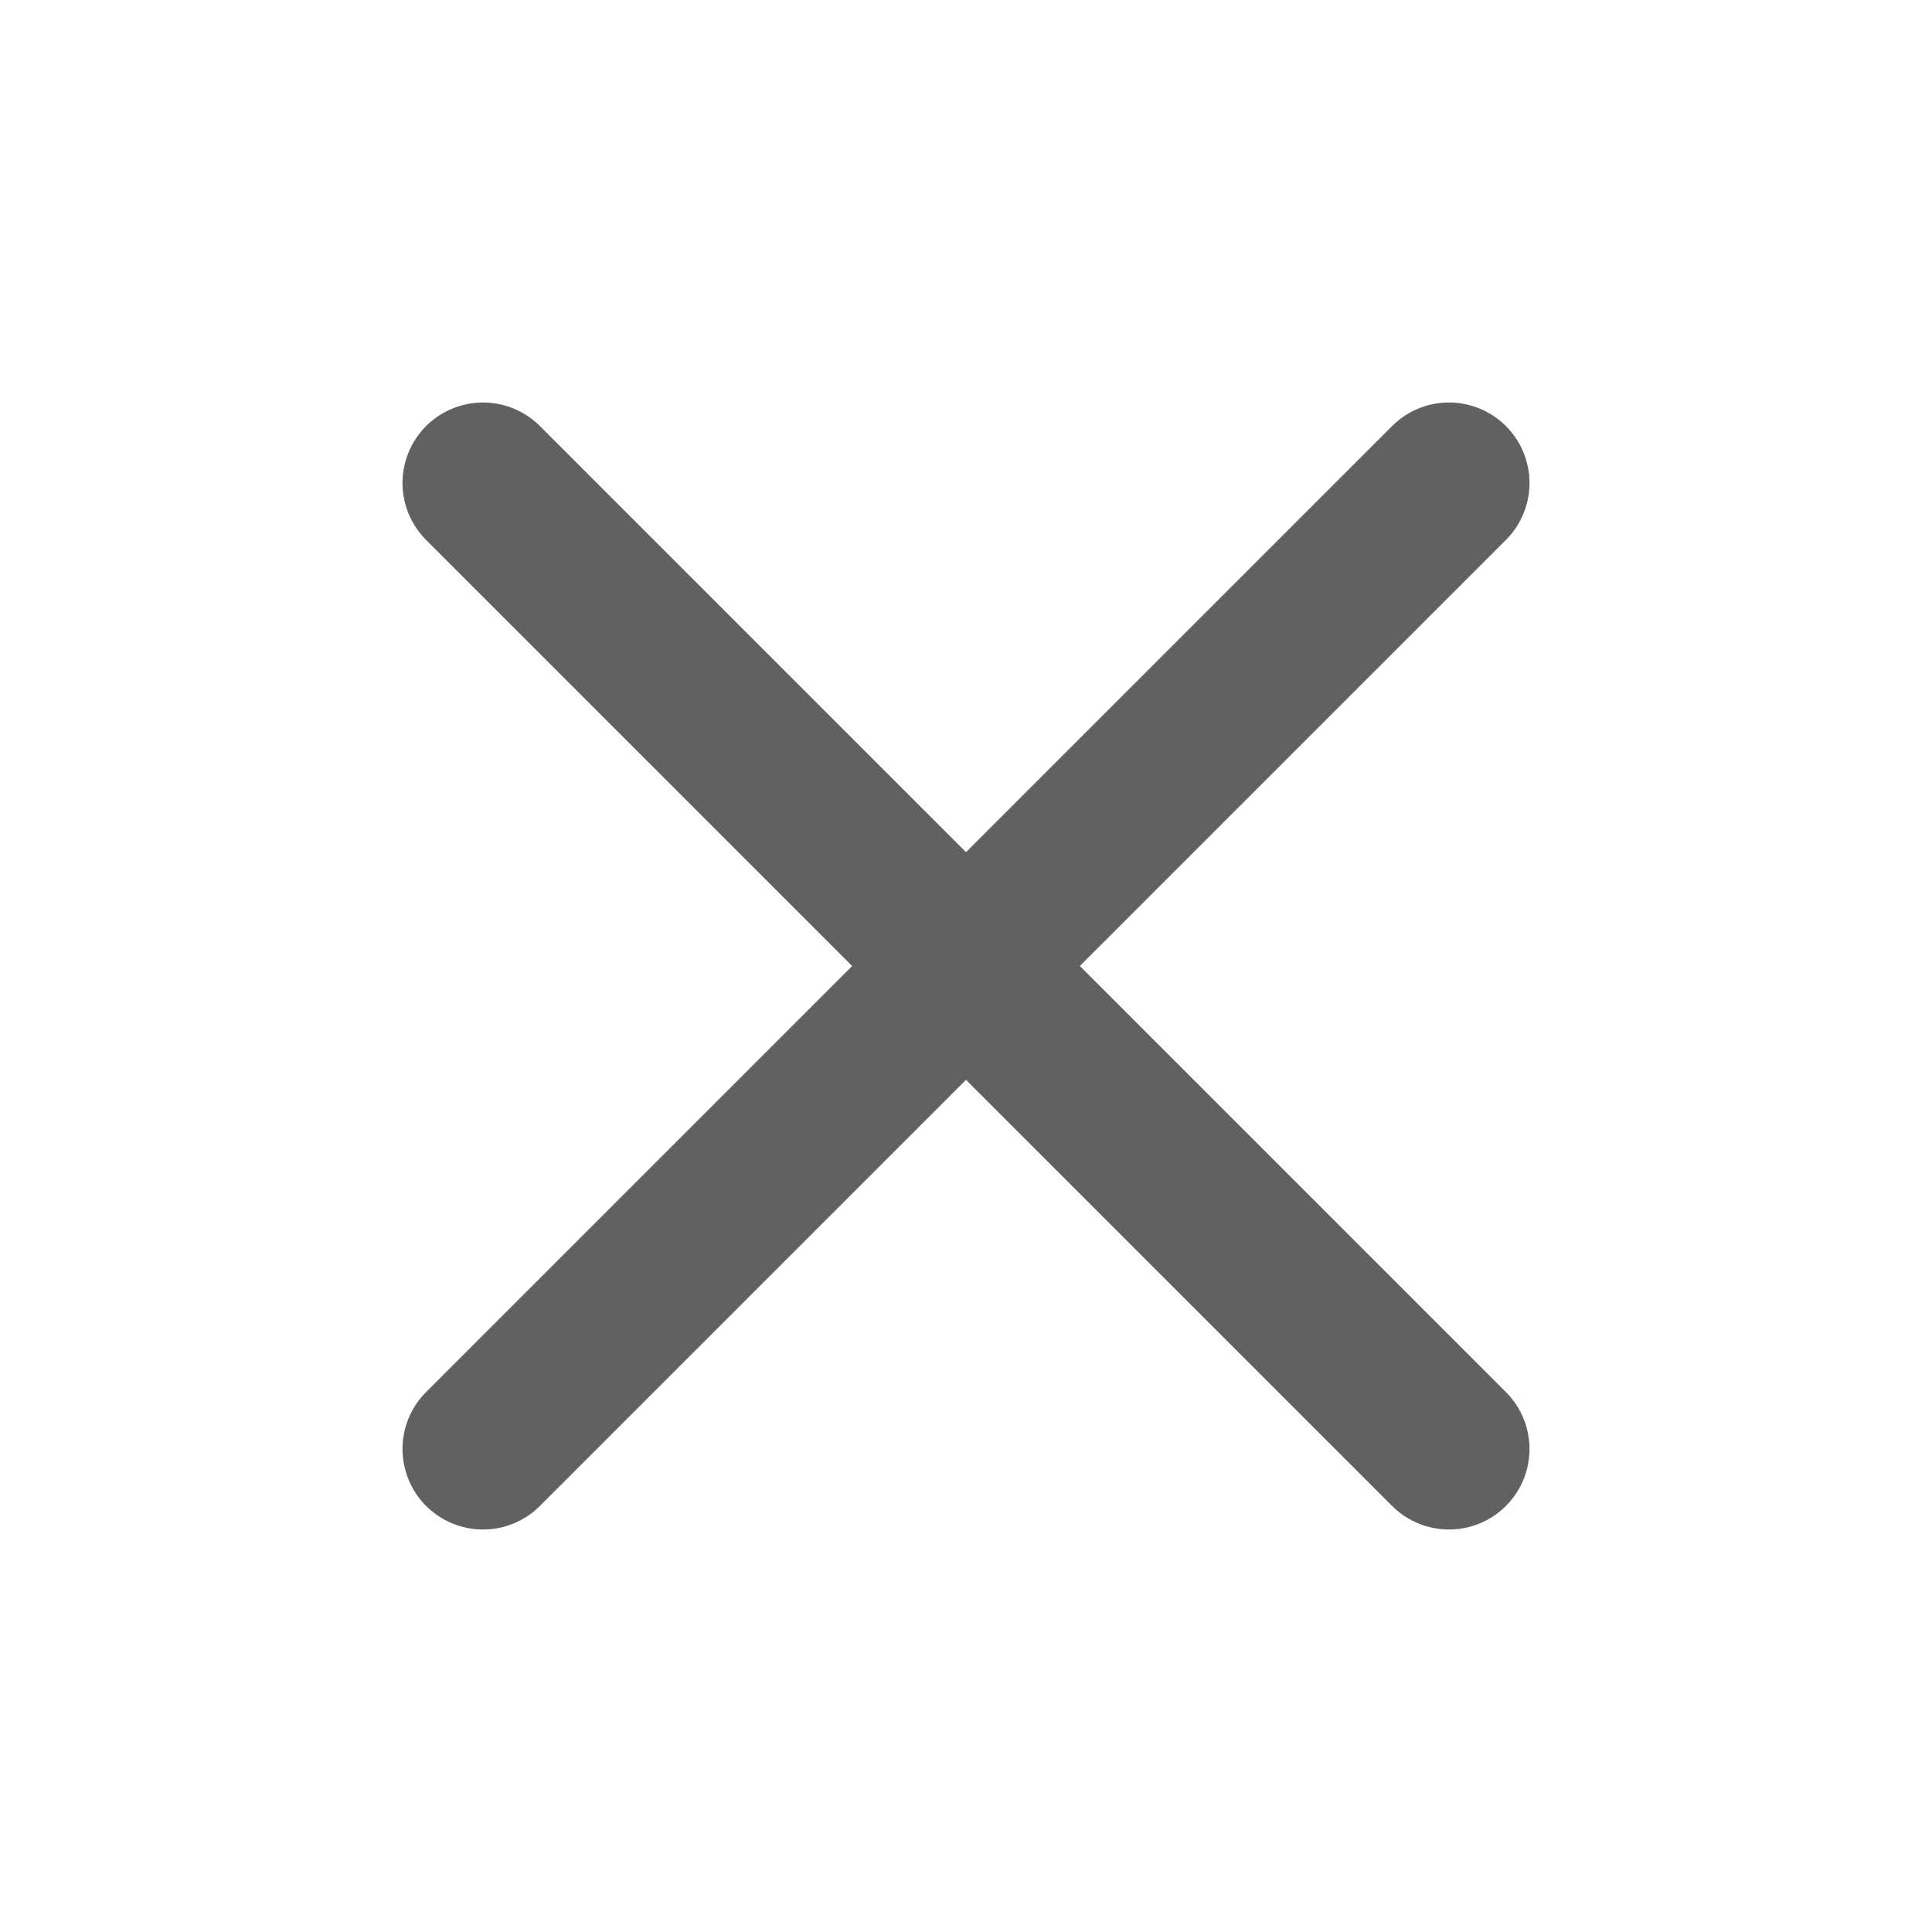
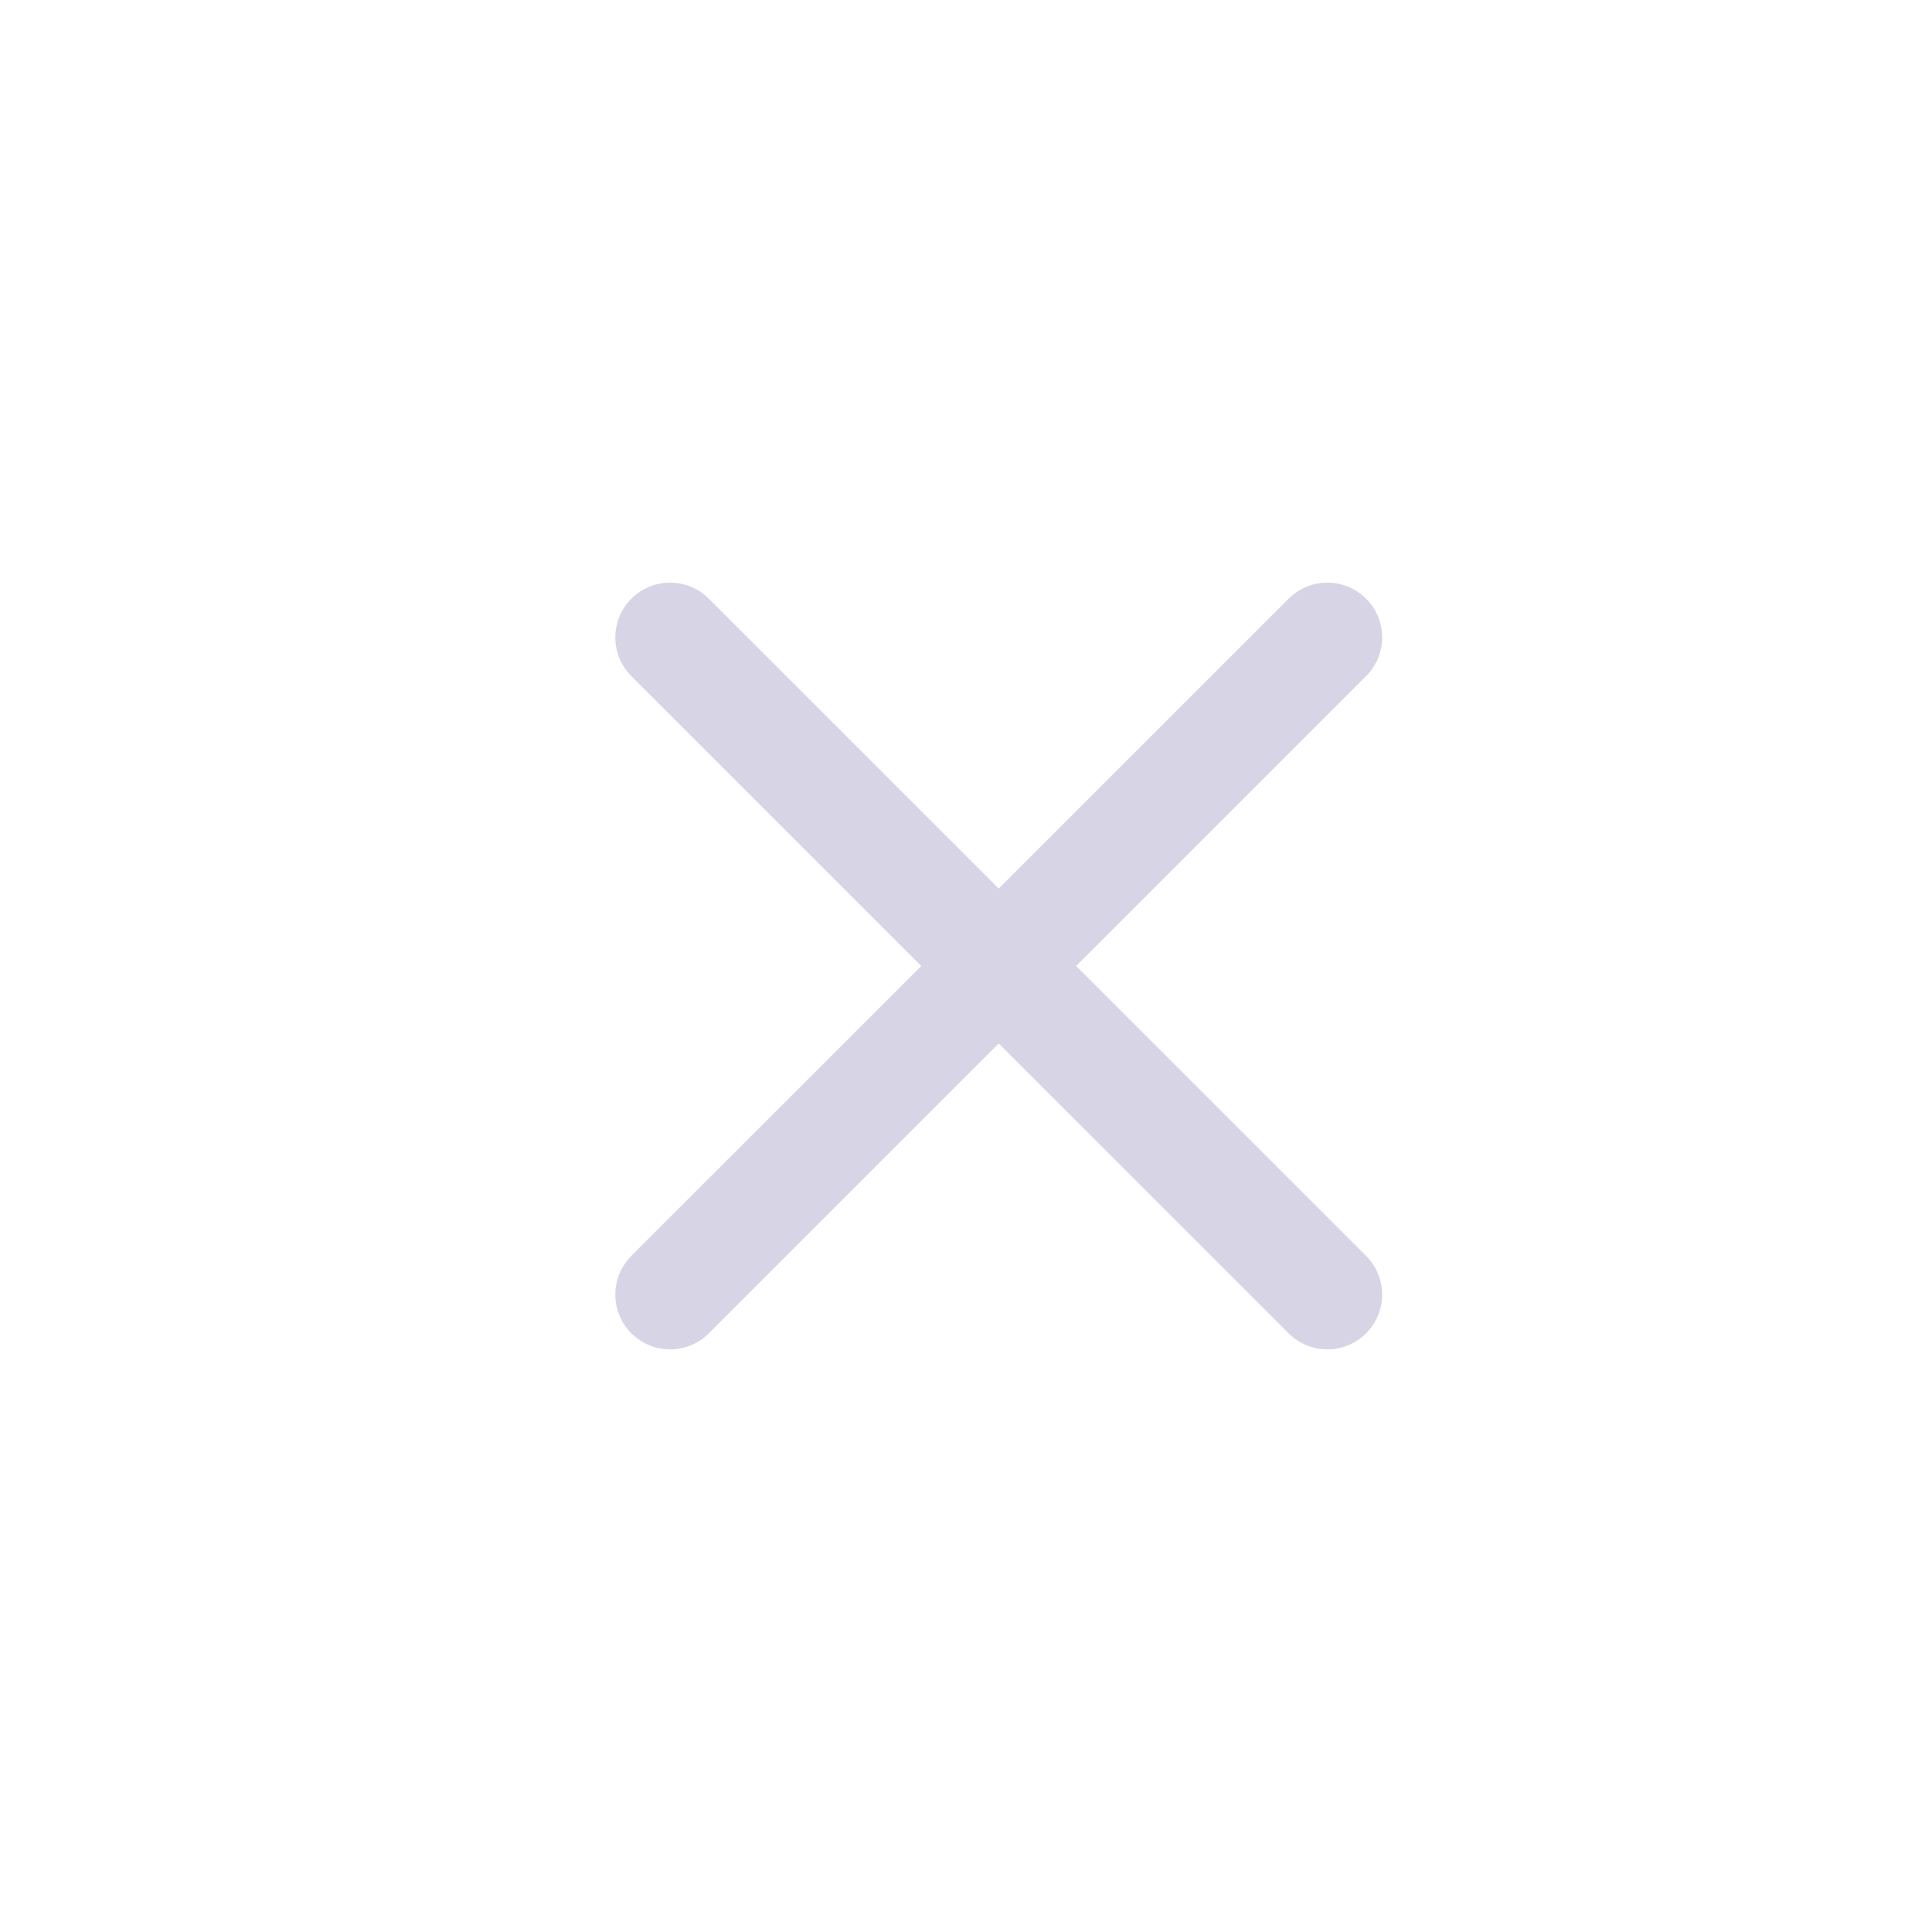
- <svg xmlns="http://www.w3.org/2000/svg" width="24" height="24" viewBox="0 0 24 24" fill="none">
-   <path d="M18 6L6 18" stroke="#616161" stroke-width="2" stroke-linecap="round" stroke-linejoin="round" />
-   <path d="M6 6L18 18" stroke="#616161" stroke-width="2" stroke-linecap="round" stroke-linejoin="round" />
+ <svg xmlns="http://www.w3.org/2000/svg" width="24" height="24" viewBox="0 0 24 24" fill="none" version="1.1" id="svg6">
+   <defs id="defs10" />
+   <path d="M 16.489,7.918 8.324,16.082" stroke="#616161" stroke-width="1.361" stroke-linecap="round" stroke-linejoin="round" id="path2" style="stroke:#d7d5e5;stroke-opacity:1" />
+   <path d="M 8.324,7.918 16.489,16.082" stroke="#616161" stroke-width="1.361" stroke-linecap="round" stroke-linejoin="round" id="path4" style="stroke:#d7d5e5;stroke-opacity:1" />
</svg>
